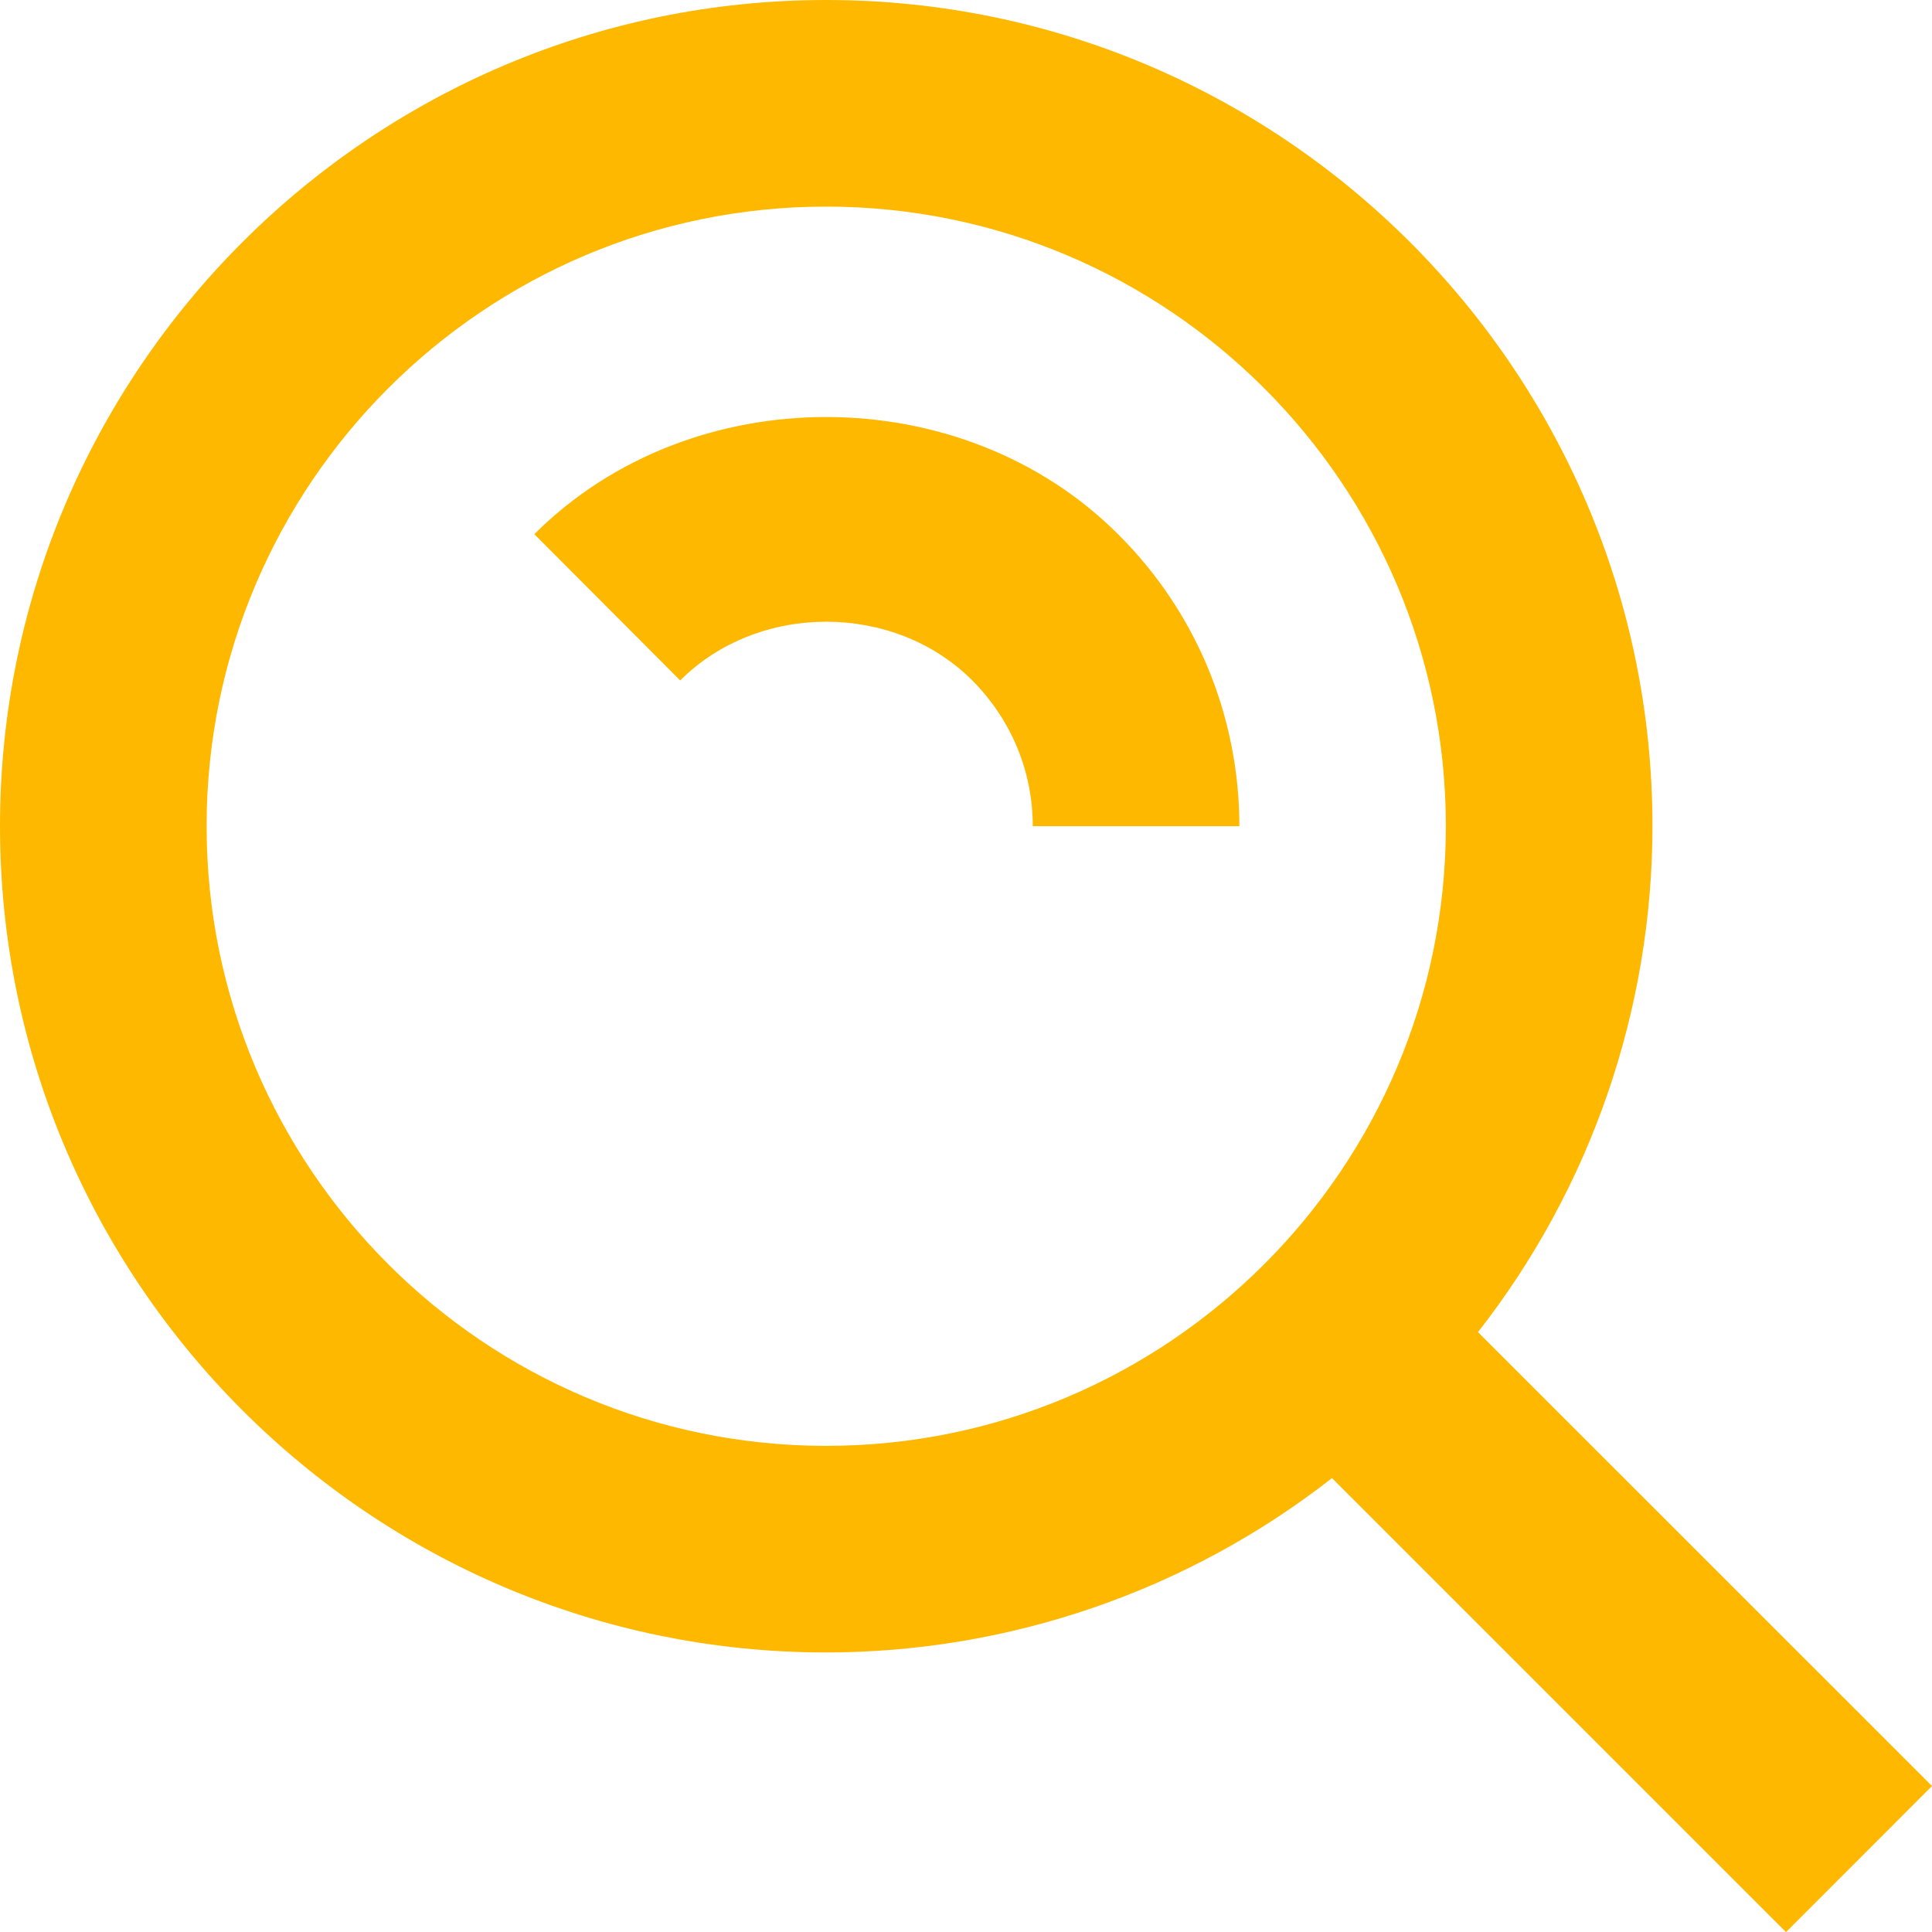
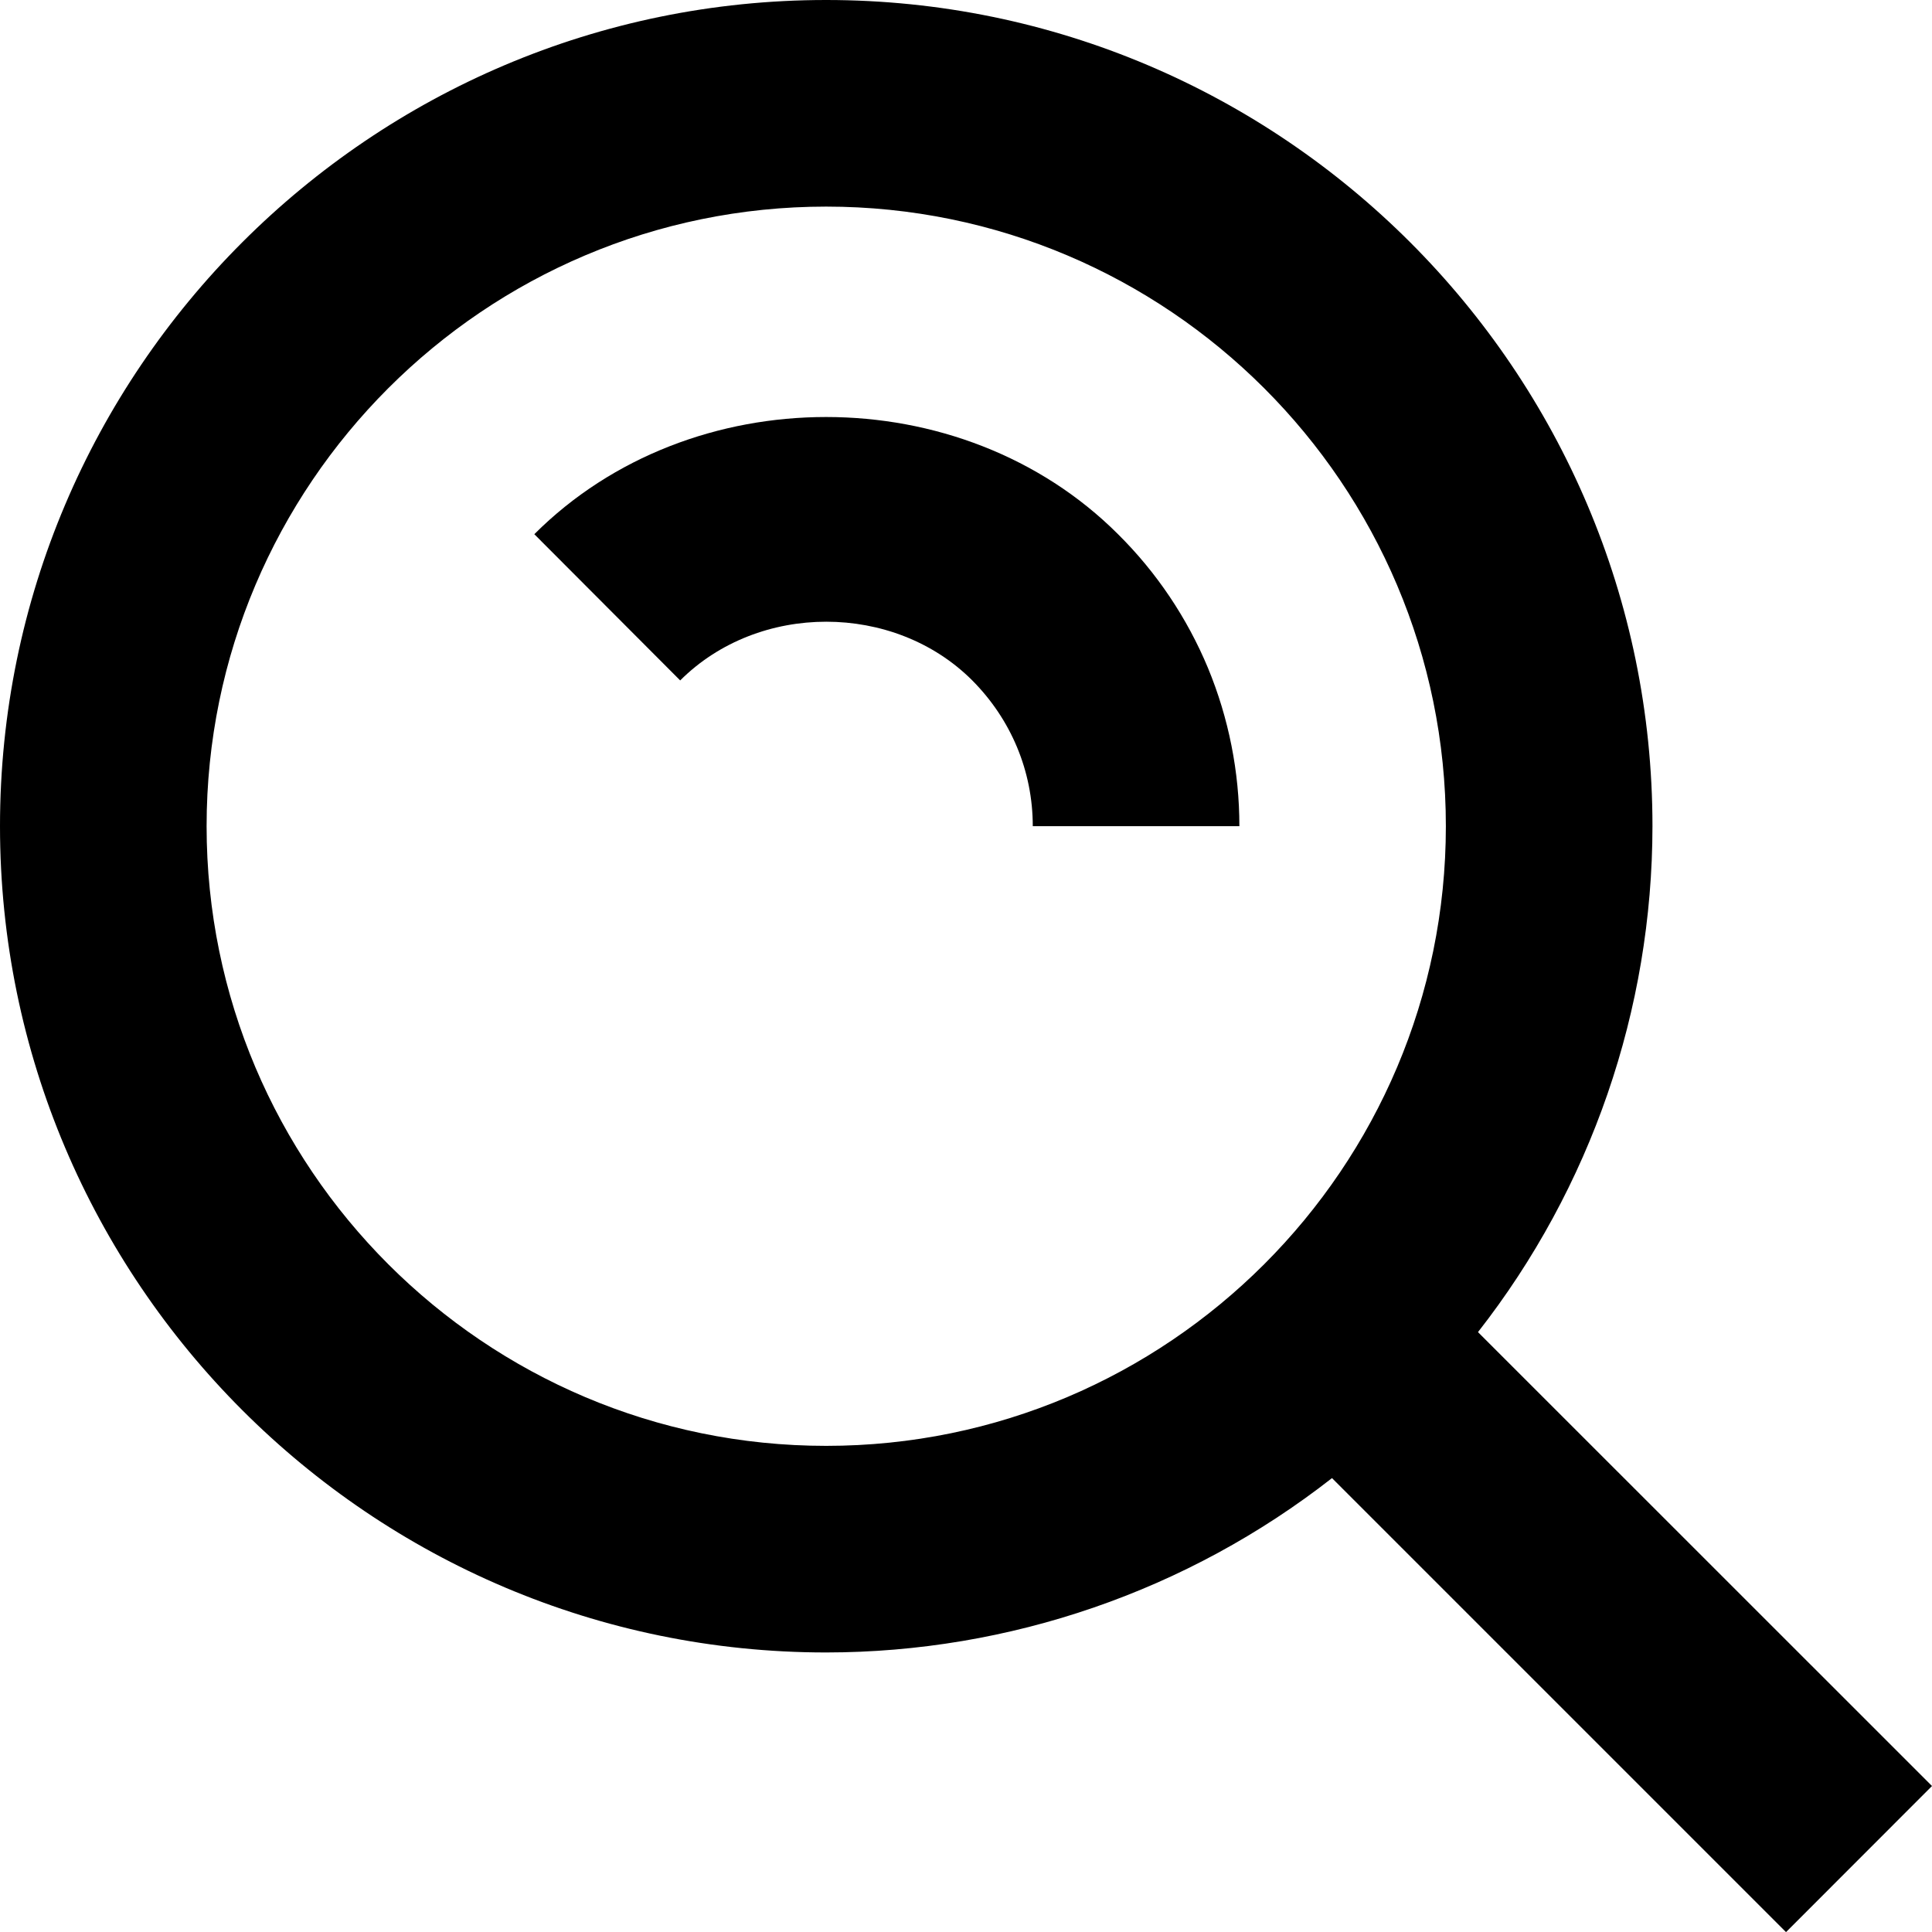
- <svg xmlns="http://www.w3.org/2000/svg" id="Search" width="16" height="16" viewBox="0 0 16 16" fill="none">
-   <path d="M6.842 13.685C8.36 13.684 9.835 13.176 11.031 12.241L14.791 16.001L16 14.791L12.24 11.032C13.176 9.836 13.684 8.361 13.685 6.842C13.685 3.07 10.615 0 6.842 0C3.07 0 0 3.07 0 6.842C0 10.615 3.07 13.685 6.842 13.685ZM6.842 1.711C9.673 1.711 11.974 4.012 11.974 6.842C11.974 9.673 9.673 11.974 6.842 11.974C4.012 11.974 1.711 9.673 1.711 6.842C1.711 4.012 4.012 1.711 6.842 1.711Z" fill="#FFB800" />
-   <path d="M8.05 5.633C8.374 5.958 8.553 6.387 8.553 6.842H10.264C10.264 6.393 10.176 5.948 10.004 5.532C9.831 5.117 9.578 4.74 9.259 4.424C7.964 3.13 5.719 3.13 4.425 4.424L5.633 5.635C6.283 4.986 7.403 4.988 8.05 5.633Z" fill="#FFB800" />
+ <svg xmlns="http://www.w3.org/2000/svg" id="Search" width="16" height="16" viewBox="0 0 16 16">
+   <path d="M6.842 13.685C8.36 13.684 9.835 13.176 11.031 12.241L14.791 16.001L16 14.791L12.24 11.032C13.176 9.836 13.684 8.361 13.685 6.842C13.685 3.07 10.615 0 6.842 0C3.07 0 0 3.07 0 6.842C0 10.615 3.07 13.685 6.842 13.685ZM6.842 1.711C9.673 1.711 11.974 4.012 11.974 6.842C11.974 9.673 9.673 11.974 6.842 11.974C4.012 11.974 1.711 9.673 1.711 6.842C1.711 4.012 4.012 1.711 6.842 1.711Z" />
+   <path d="M8.05 5.633C8.374 5.958 8.553 6.387 8.553 6.842H10.264C10.264 6.393 10.176 5.948 10.004 5.532C9.831 5.117 9.578 4.74 9.259 4.424C7.964 3.13 5.719 3.13 4.425 4.424L5.633 5.635C6.283 4.986 7.403 4.988 8.05 5.633Z" />
</svg>
